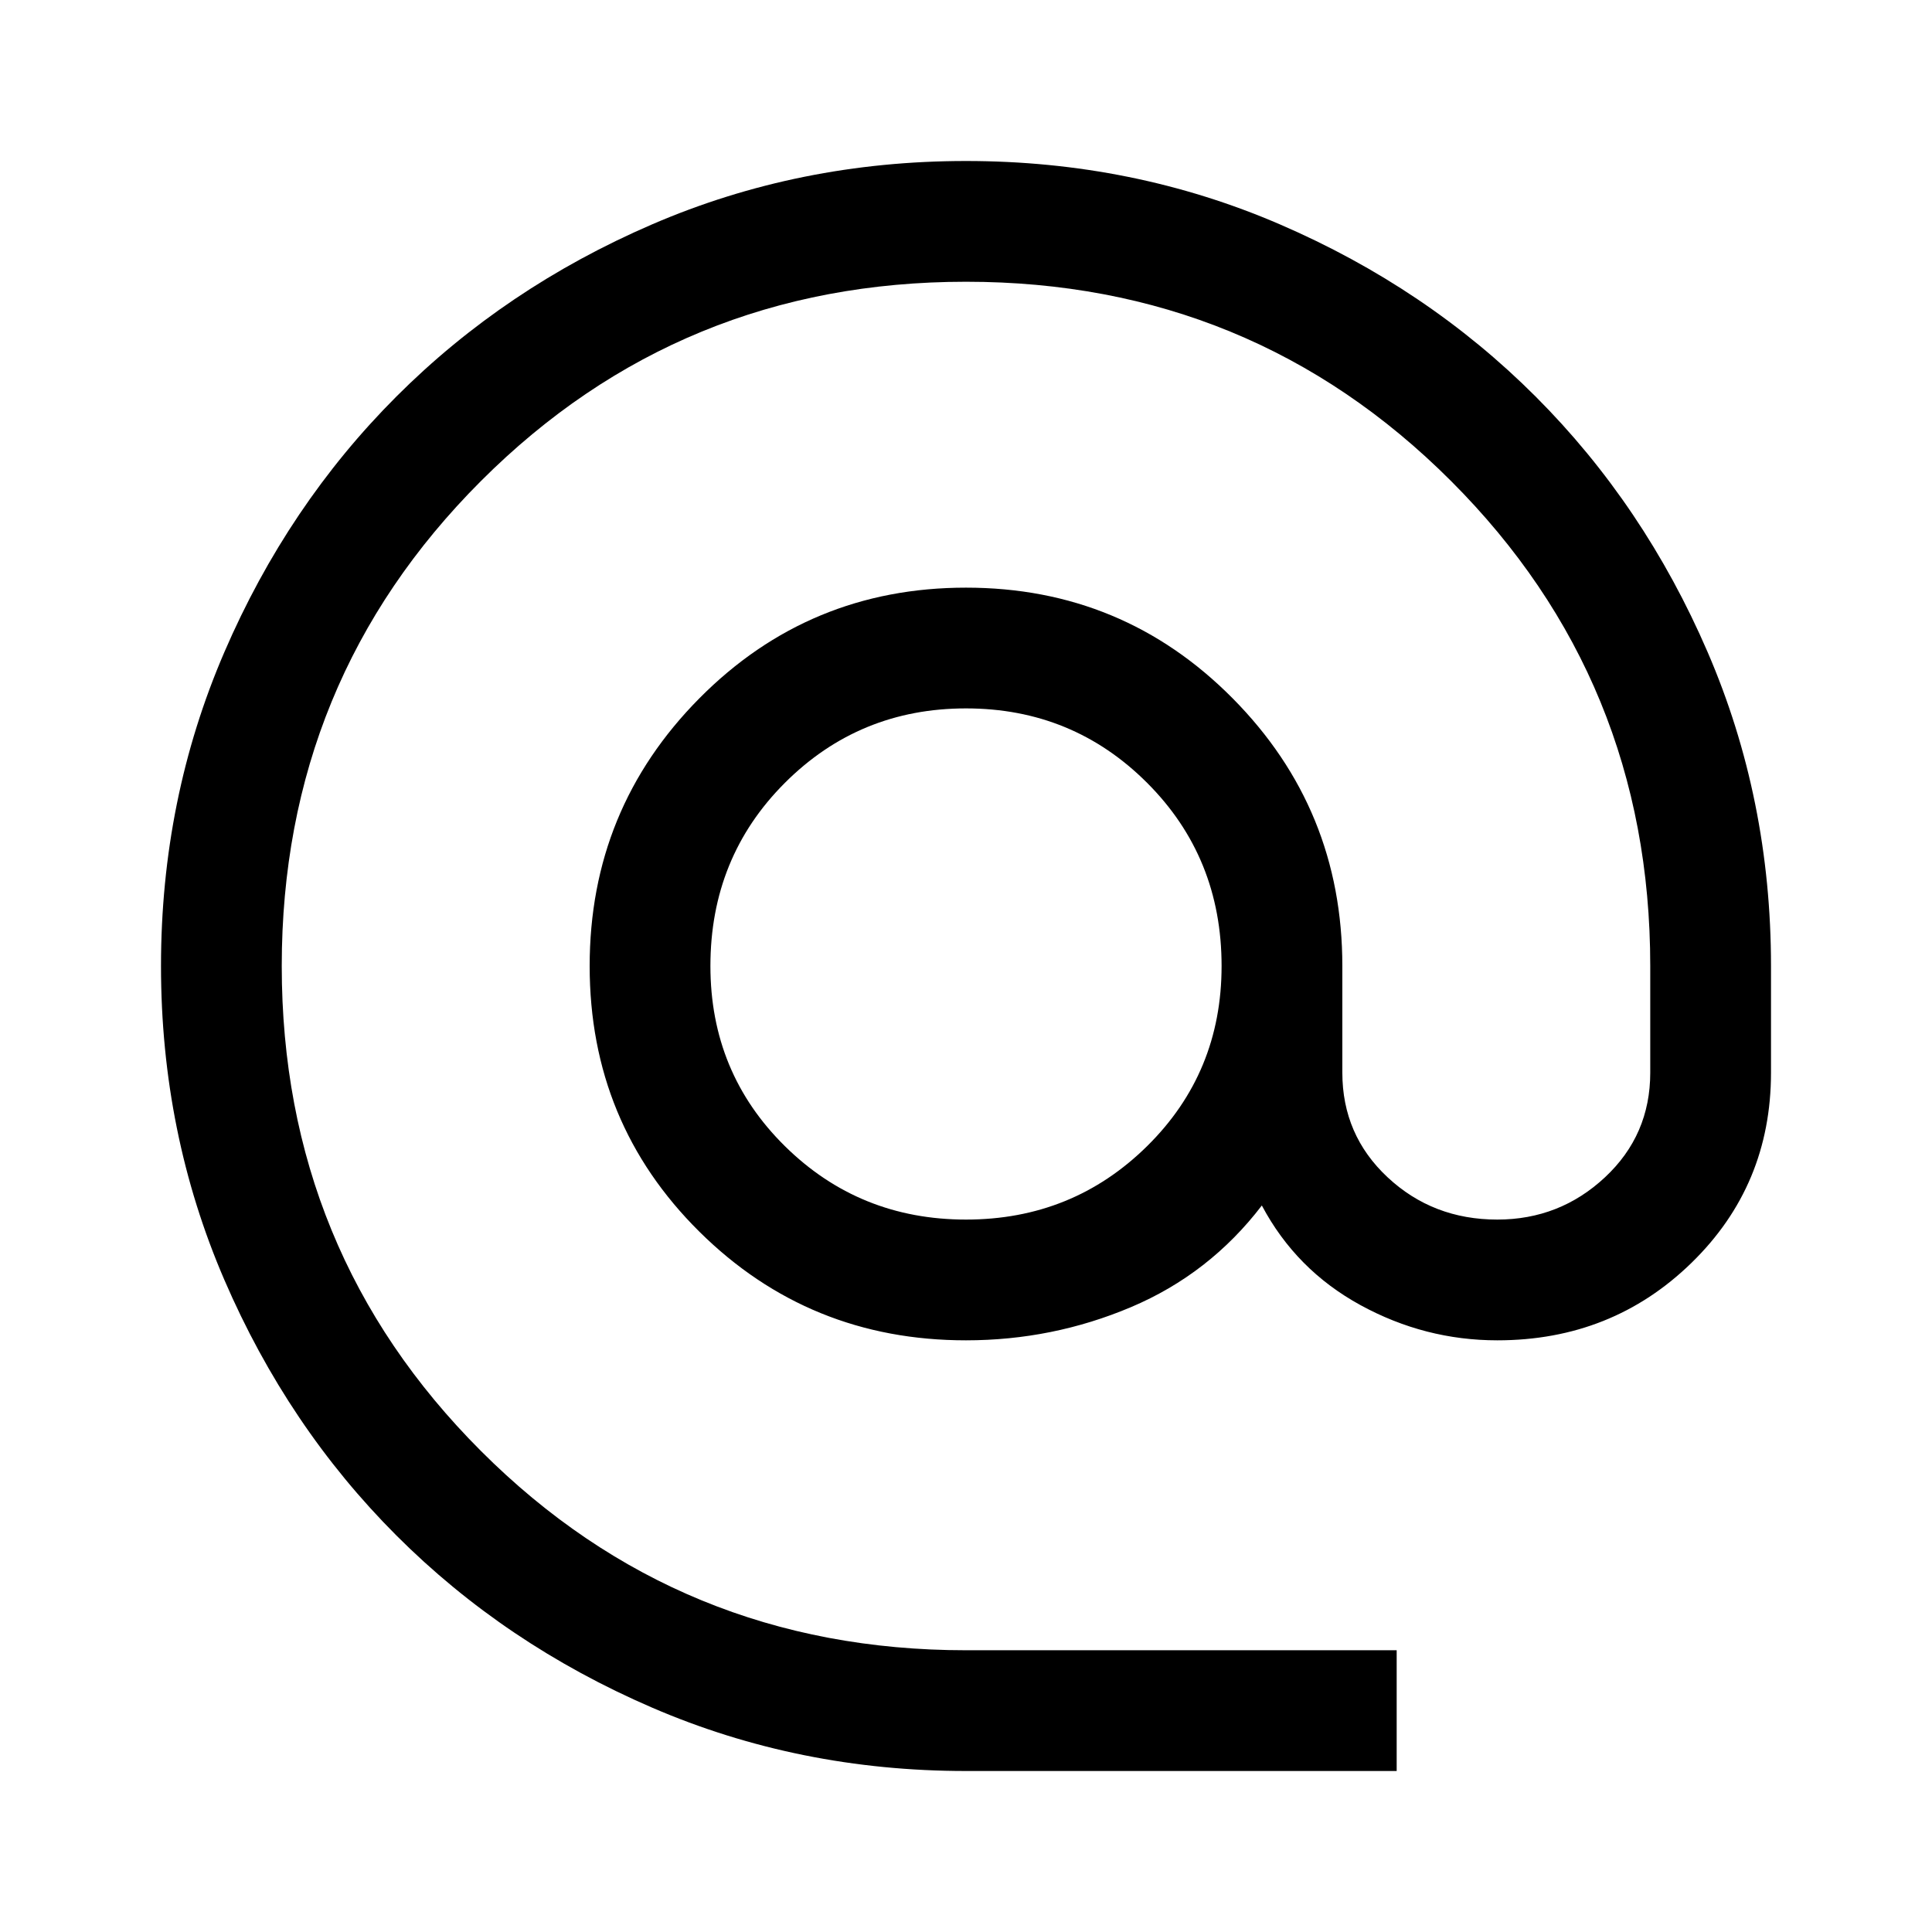
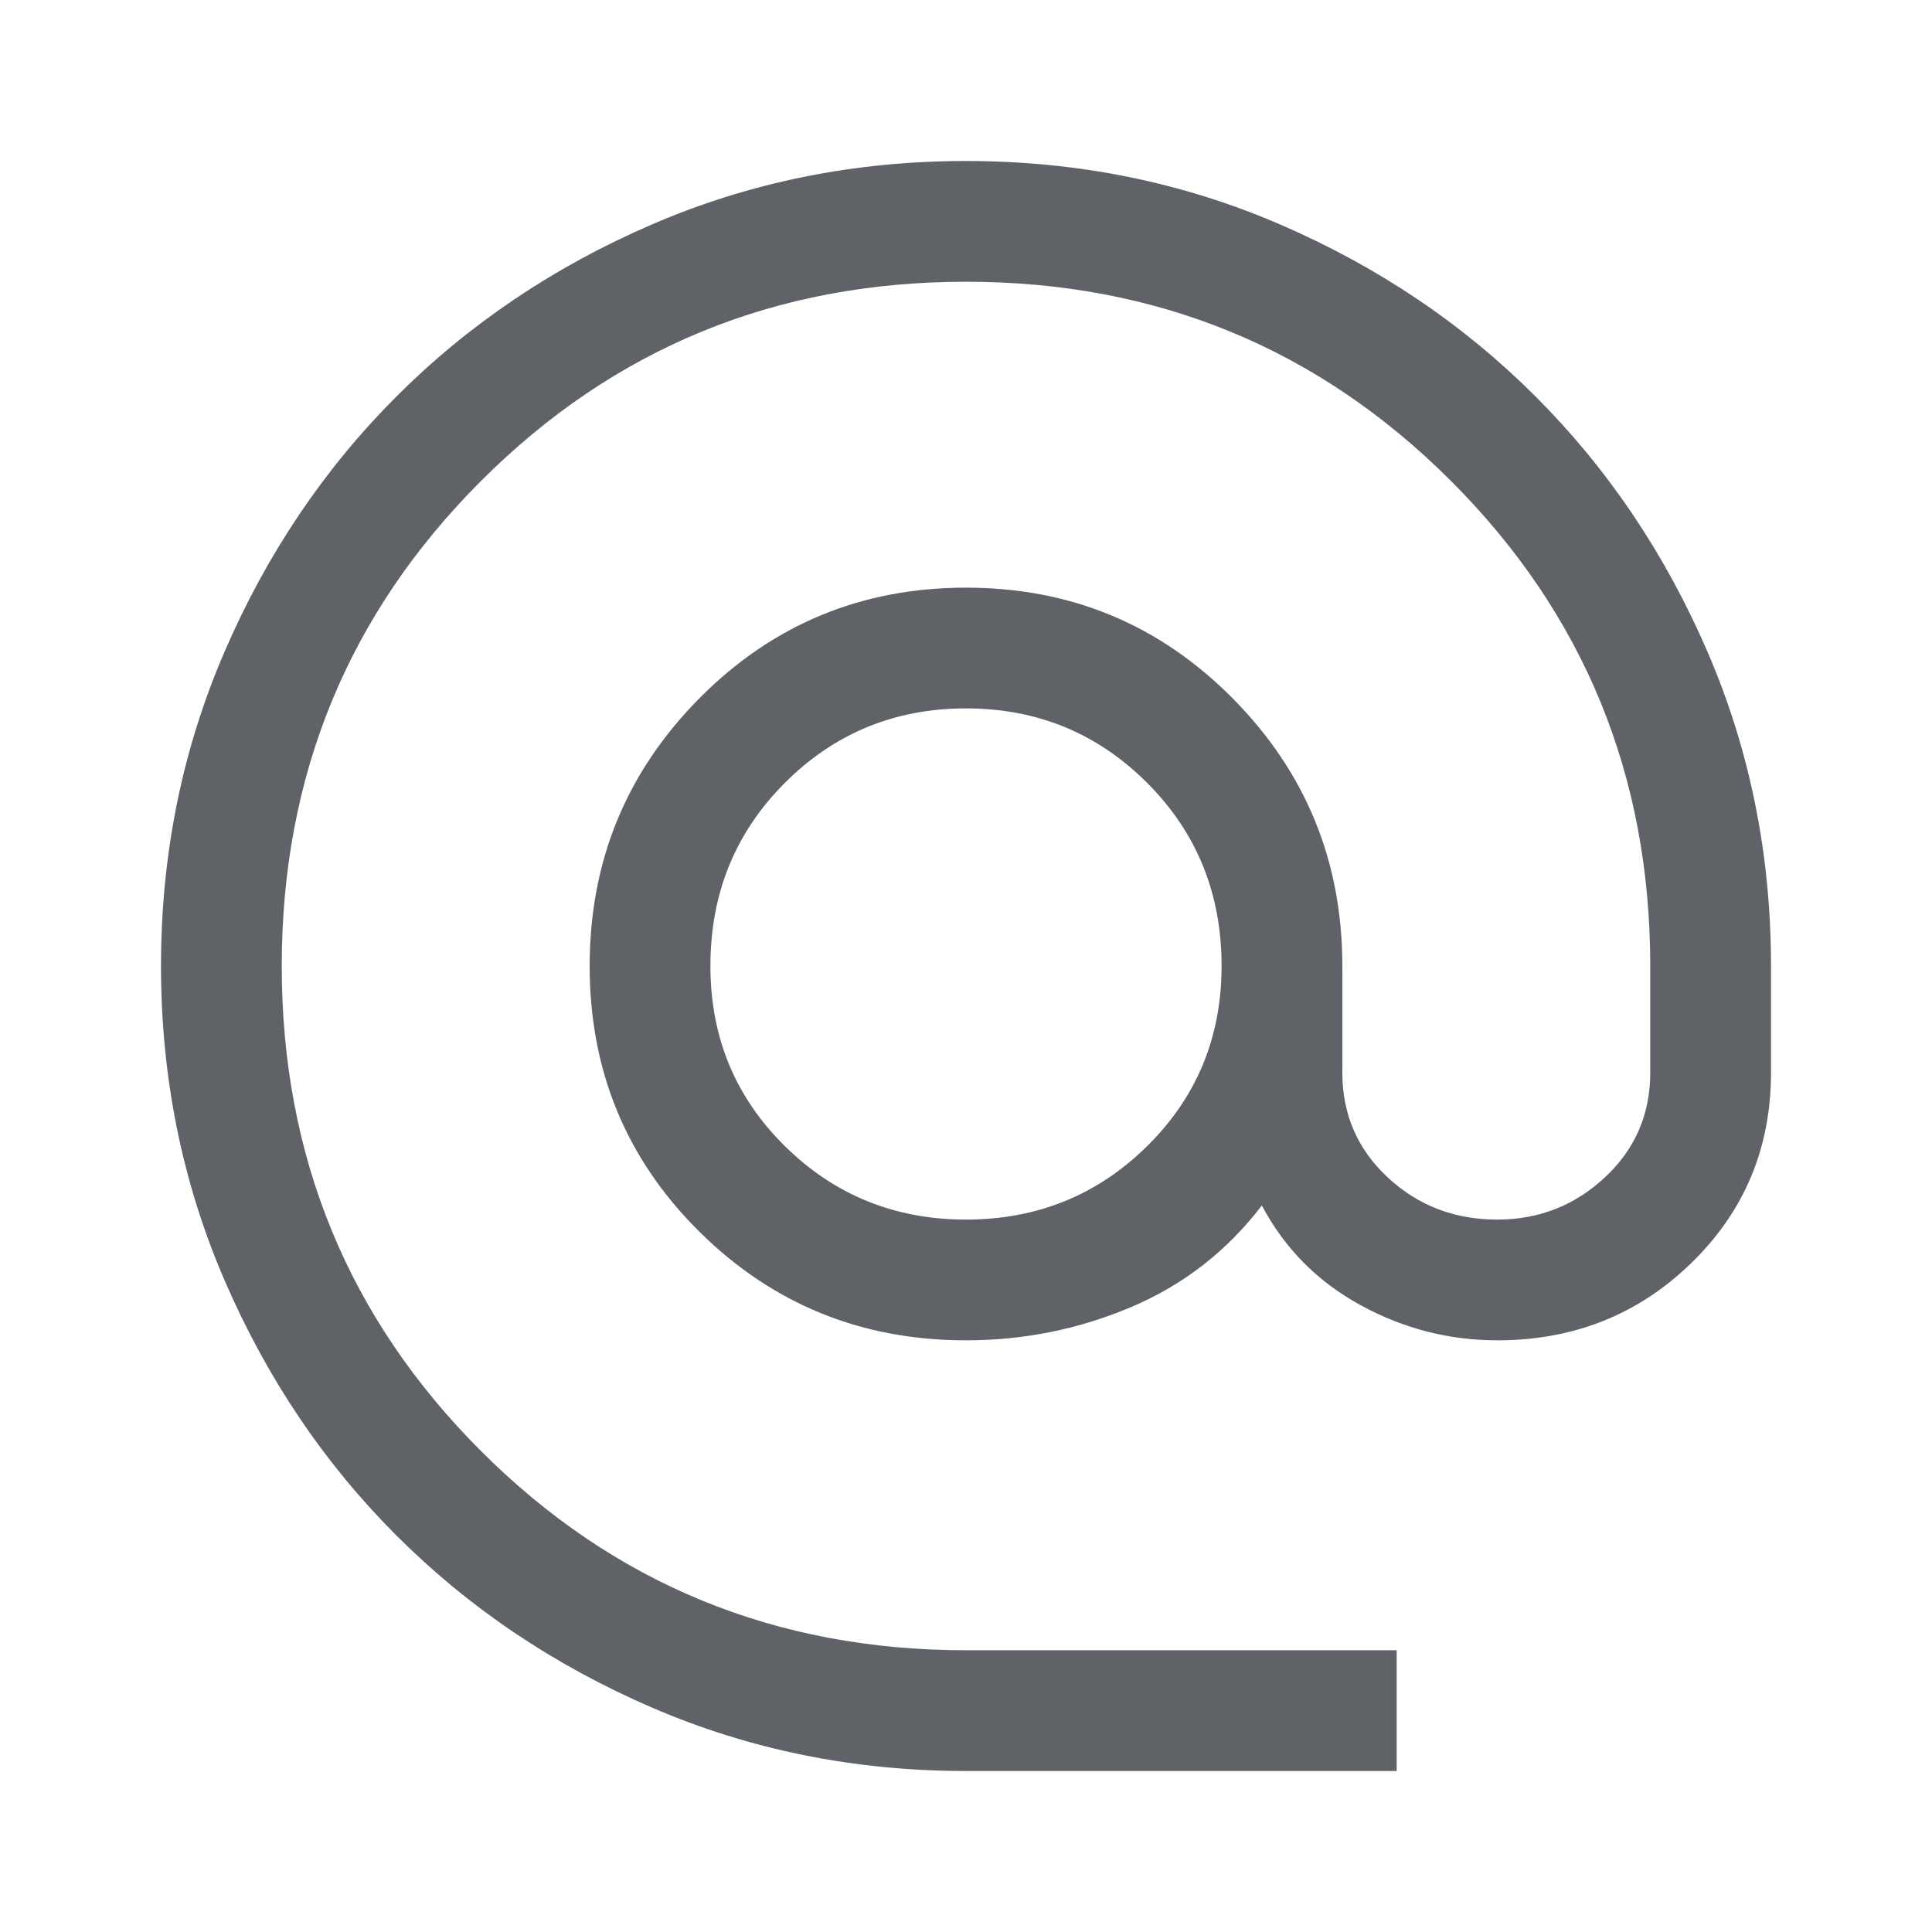
<svg xmlns="http://www.w3.org/2000/svg" height="48" width="48">
-   <path d="M24 44q-4.15 0-7.8-1.575-3.65-1.575-6.35-4.275-2.7-2.7-4.275-6.35Q4 28.15 4 24t1.575-7.8Q7.15 12.55 9.85 9.85q2.7-2.7 6.35-4.275Q19.85 4 24 4t7.8 1.575q3.65 1.575 6.35 4.275 2.7 2.7 4.275 6.35Q44 19.85 44 24v2.65q0 2.8-1.975 4.725Q40.05 33.3 37.2 33.3q-1.8 0-3.4-.875-1.6-.875-2.45-2.475-1.3 1.7-3.25 2.525T24 33.3q-3.9 0-6.625-2.7T14.65 24q0-3.9 2.725-6.65Q20.1 14.6 24 14.6t6.625 2.75Q33.35 20.1 33.35 24v2.65q0 1.55 1.125 2.6T37.2 30.3q1.55 0 2.675-1.05Q41 28.2 41 26.65V24q0-7.1-4.95-12.05Q31.1 7 24 7q-7.1 0-12.05 4.95Q7 16.9 7 24q0 7.1 4.95 12.05Q16.9 41 24 41h10.7v3Zm0-13.7q2.65 0 4.5-1.825T30.35 24q0-2.7-1.85-4.55-1.85-1.85-4.5-1.85t-4.5 1.85Q17.65 21.3 17.65 24q0 2.65 1.85 4.475Q21.35 30.3 24 30.3Z" />
+   <path d="M24 44q-4.15 0-7.8-1.575-3.65-1.575-6.35-4.275-2.7-2.7-4.275-6.35Q4 28.15 4 24t1.575-7.8Q7.15 12.55 9.85 9.85q2.7-2.7 6.35-4.275Q19.85 4 24 4t7.8 1.575q3.65 1.575 6.35 4.275 2.7 2.7 4.275 6.35Q44 19.85 44 24v2.65q0 2.8-1.975 4.725Q40.05 33.3 37.2 33.3q-1.8 0-3.4-.875-1.6-.875-2.45-2.475-1.3 1.7-3.25 2.525T24 33.3q-3.9 0-6.625-2.7T14.65 24q0-3.9 2.725-6.65Q20.1 14.6 24 14.6t6.625 2.75Q33.35 20.1 33.35 24v2.65q0 1.55 1.125 2.6T37.2 30.3q1.55 0 2.675-1.05Q41 28.2 41 26.65V24q0-7.1-4.95-12.05Q31.1 7 24 7q-7.1 0-12.05 4.95Q7 16.9 7 24q0 7.1 4.95 12.05Q16.9 41 24 41h10.7v3Zm0-13.7q2.65 0 4.5-1.825T30.35 24q0-2.7-1.85-4.55-1.85-1.85-4.5-1.85t-4.5 1.85Q17.65 21.3 17.65 24q0 2.65 1.85 4.475Q21.35 30.3 24 30.3Z" fill="#5f6368" />
</svg>
